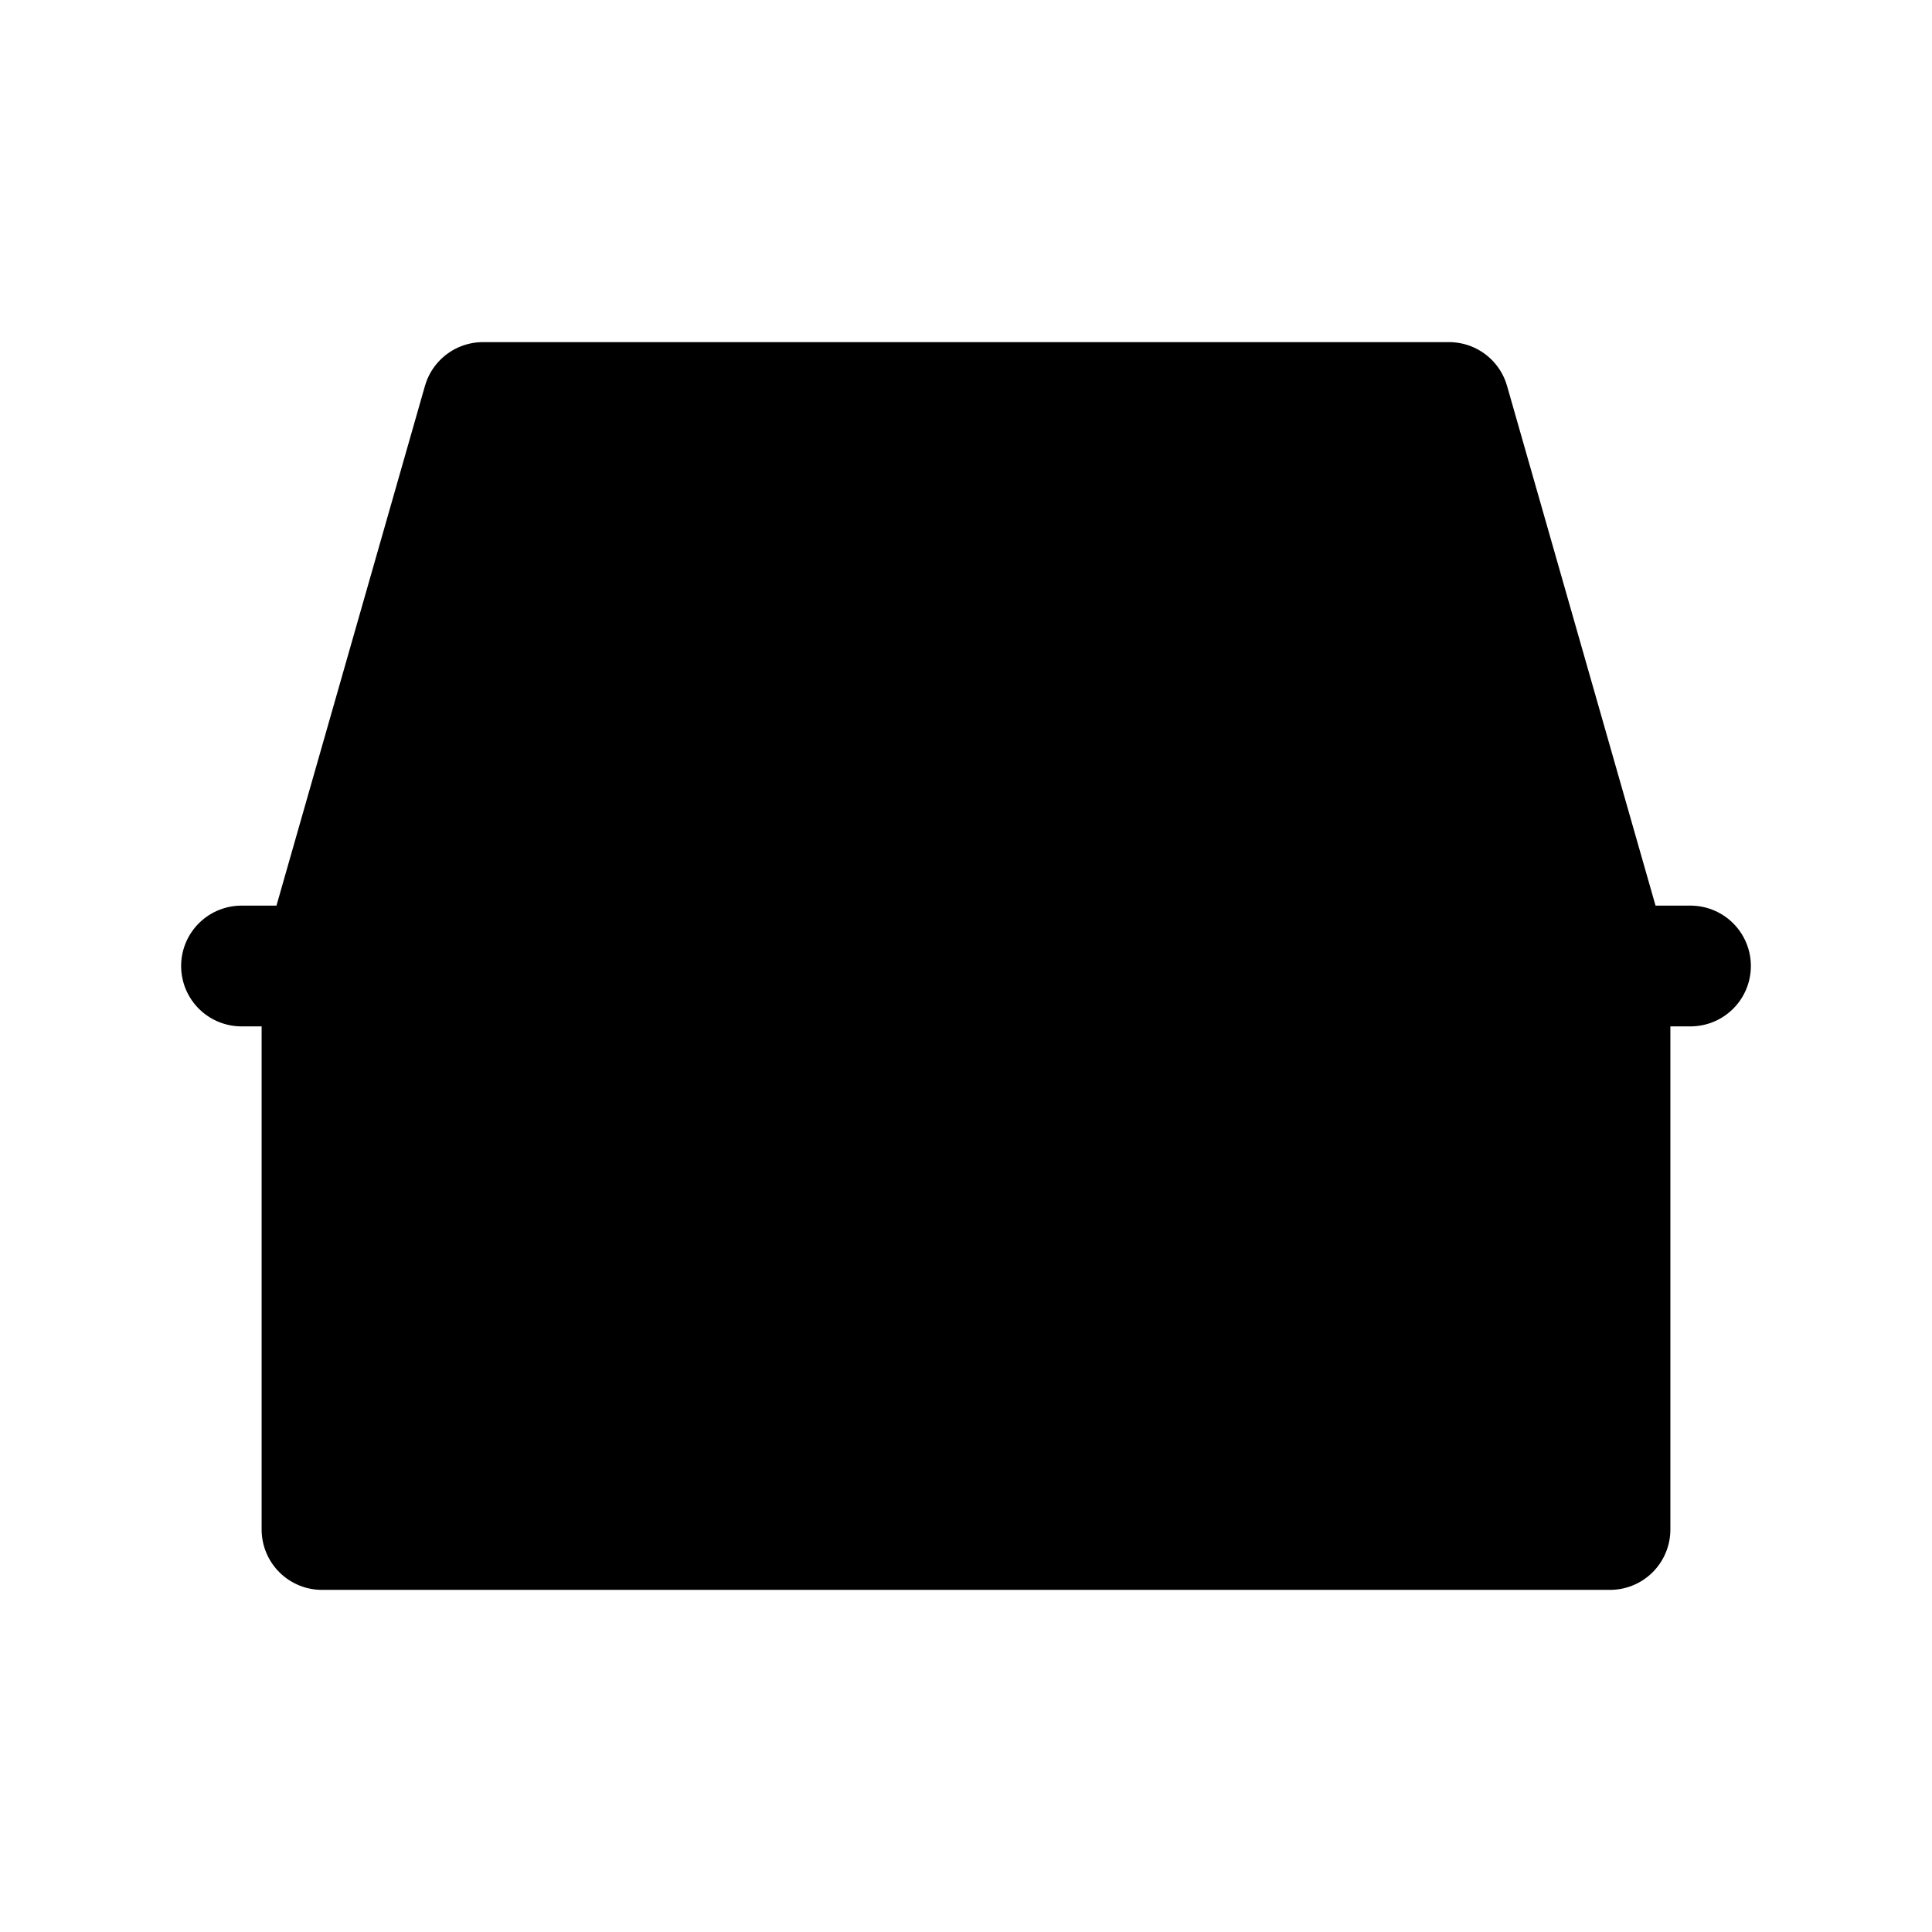
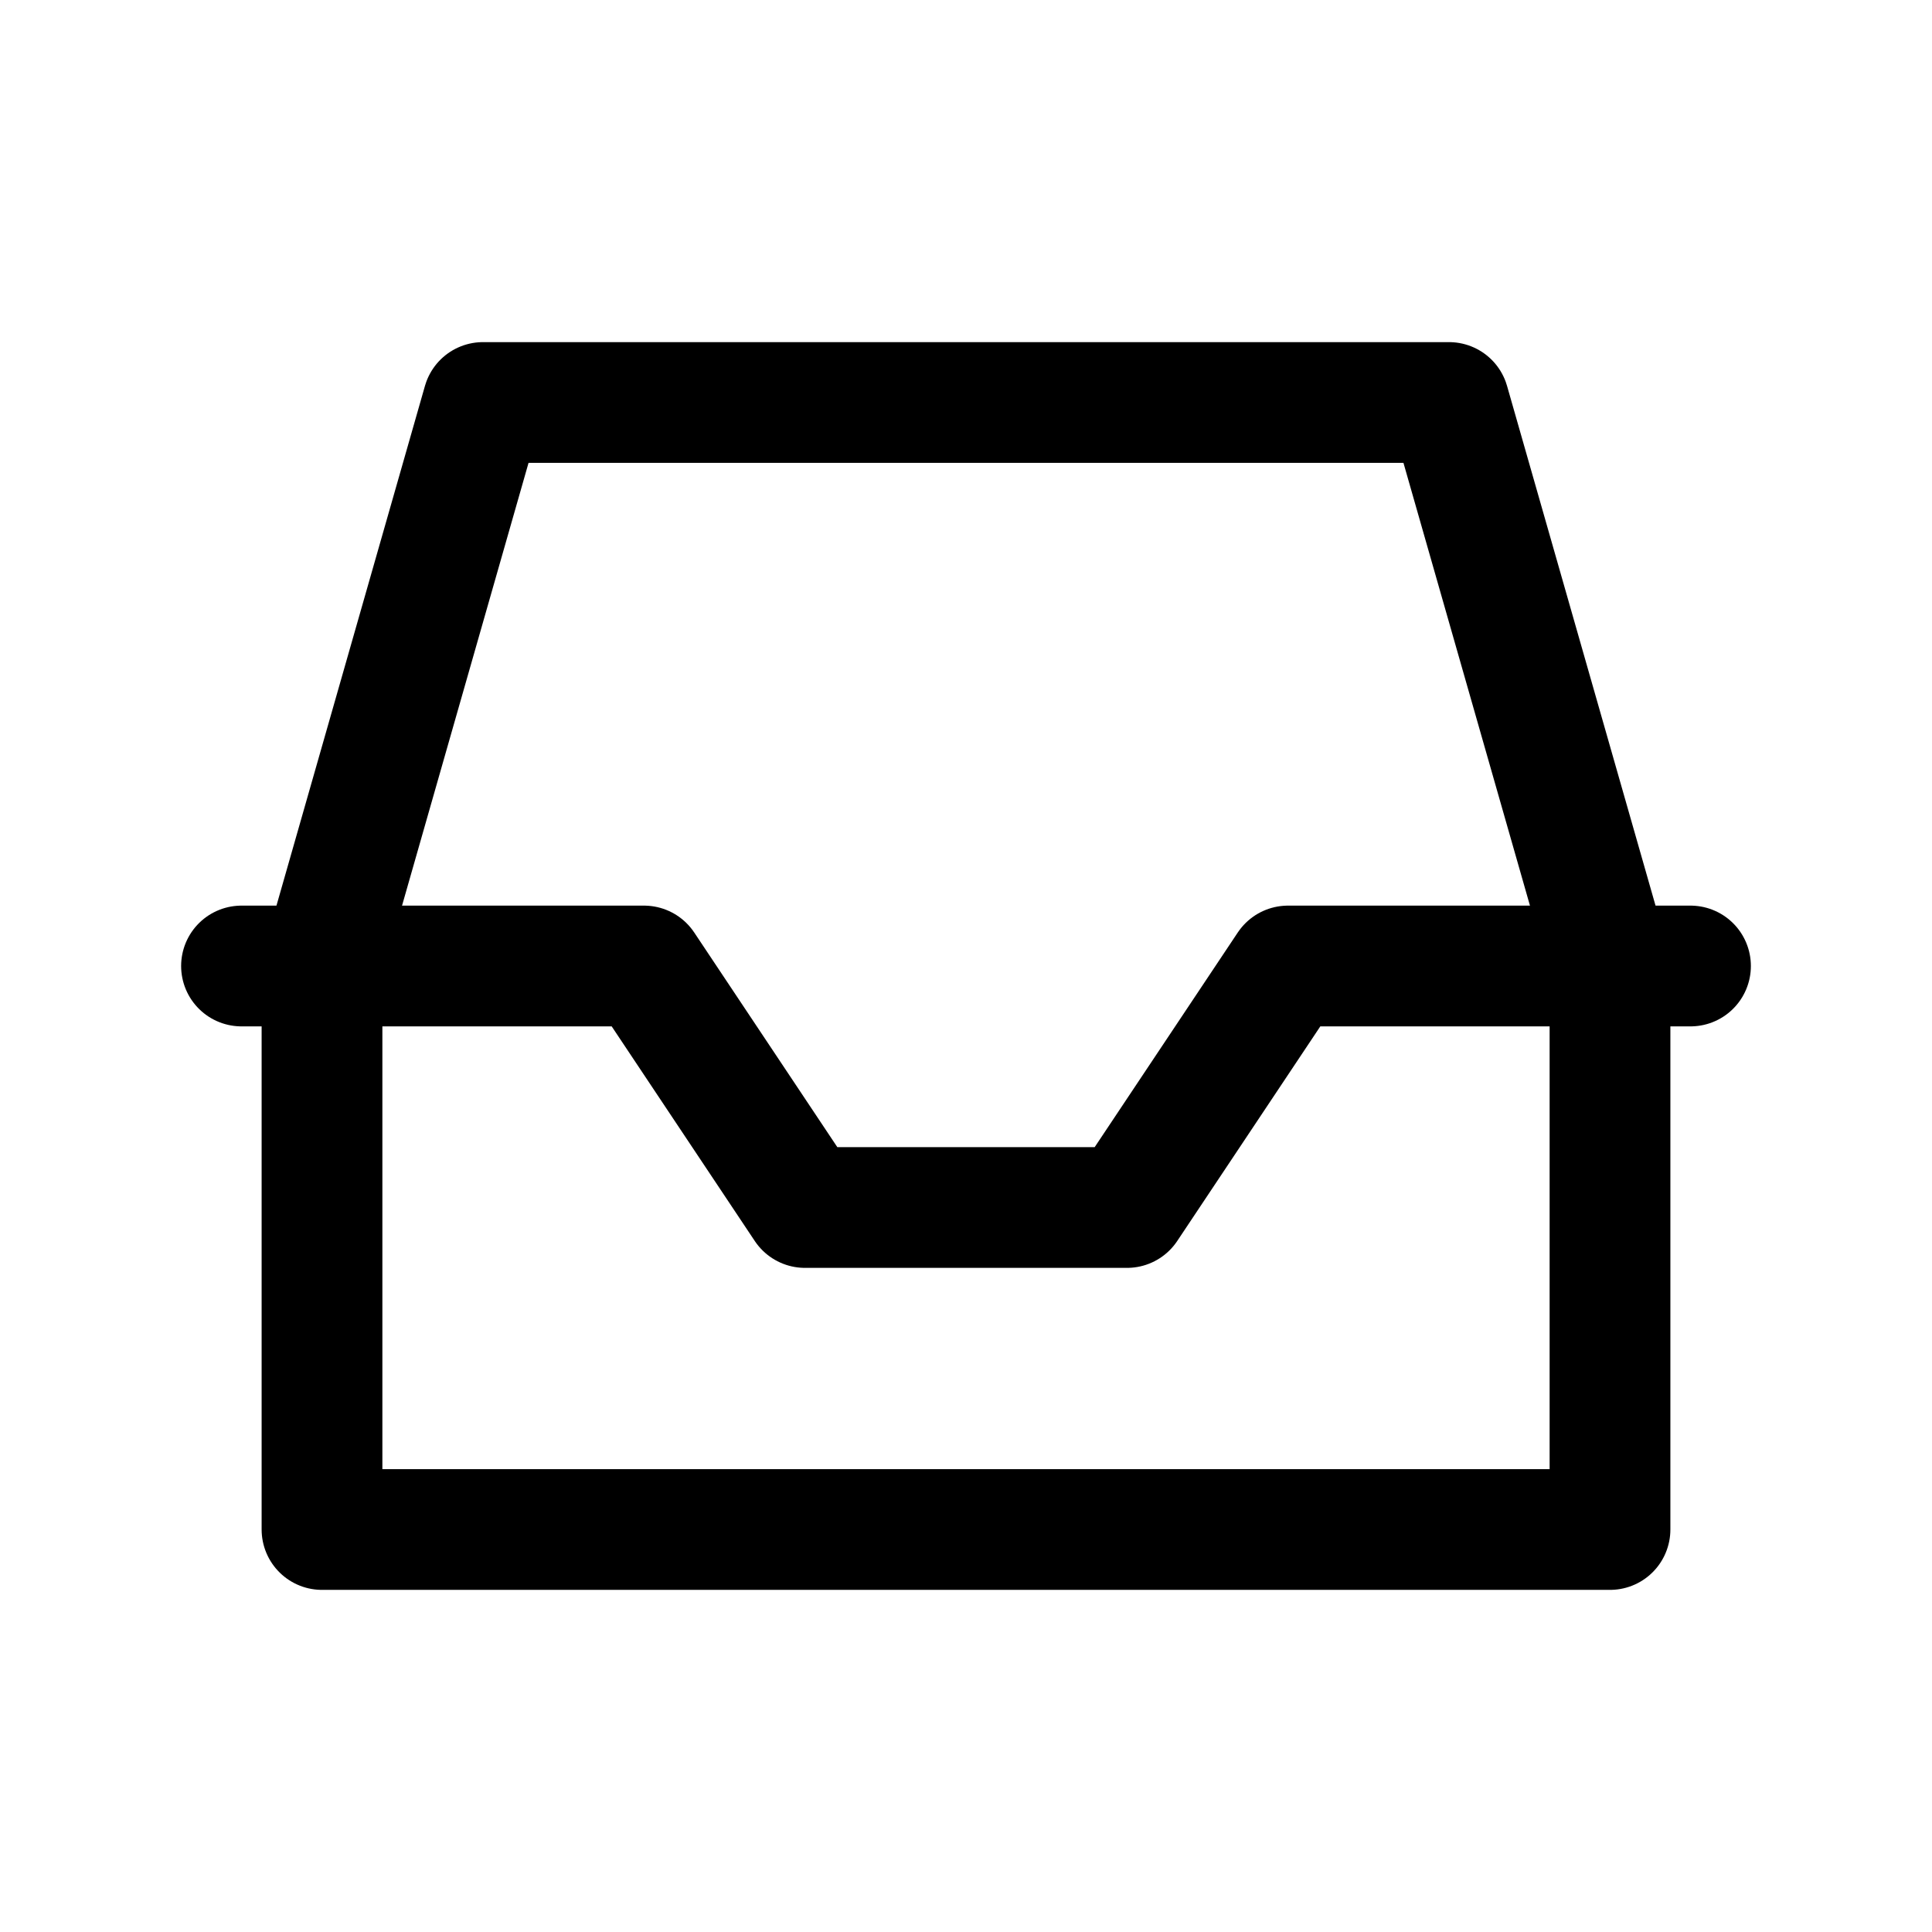
- <svg xmlns="http://www.w3.org/2000/svg" width="24" height="24" viewBox="0 0 24 24" fill="none">
-   <path d="M3 12h5l2 3h4l2-3h5" stroke-width="1.5" stroke-linecap="round" stroke-linejoin="round" fill="none" stroke="currentColor" />
-   <path d="M4 12 6 5h12l2 7v7H4z" stroke-width="1.5" stroke-linecap="round" stroke-linejoin="round" fill="currentColor" stroke="currentColor" />
+ <svg xmlns="http://www.w3.org/2000/svg" width="24" height="24" viewBox="0 0 24 24" fill="none" stroke="currentColor" stroke-width="1.5" stroke-linecap="round" stroke-linejoin="round">
+   <path d="M3 12h5l2 3h4l2-3h5" />
+   <path d="M4 12 6 5h12l2 7v7H4z" />
</svg>
